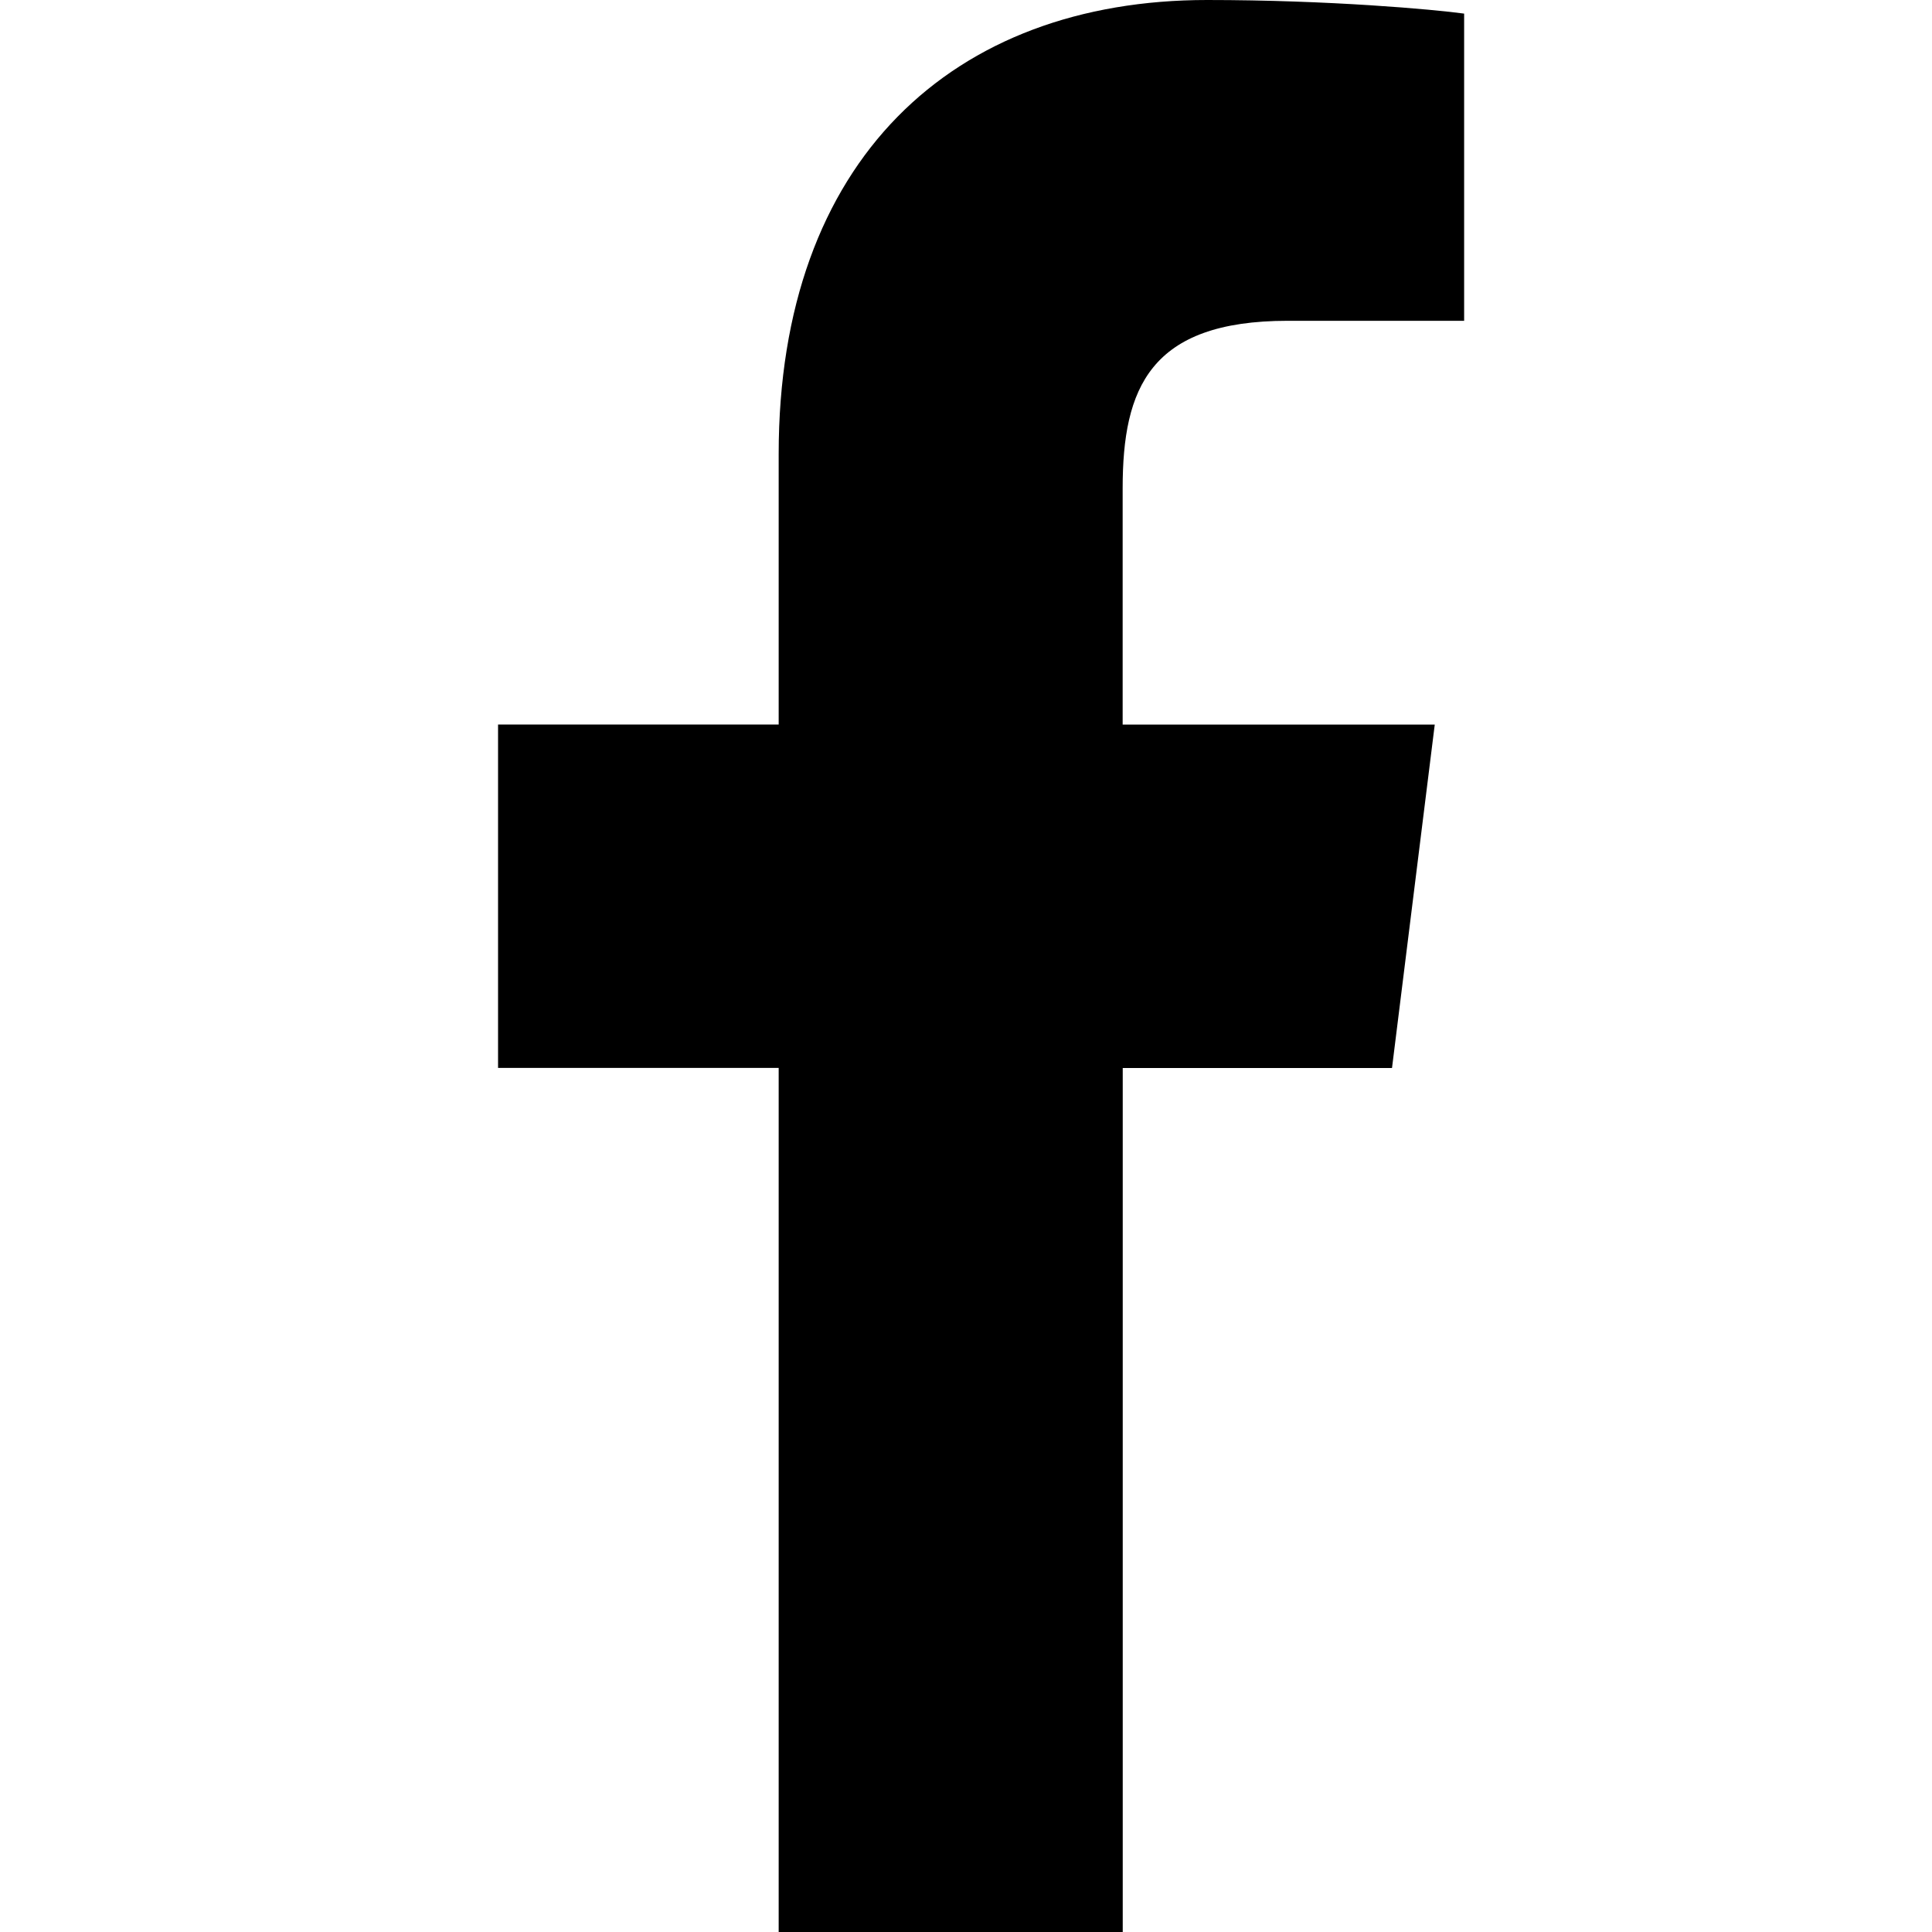
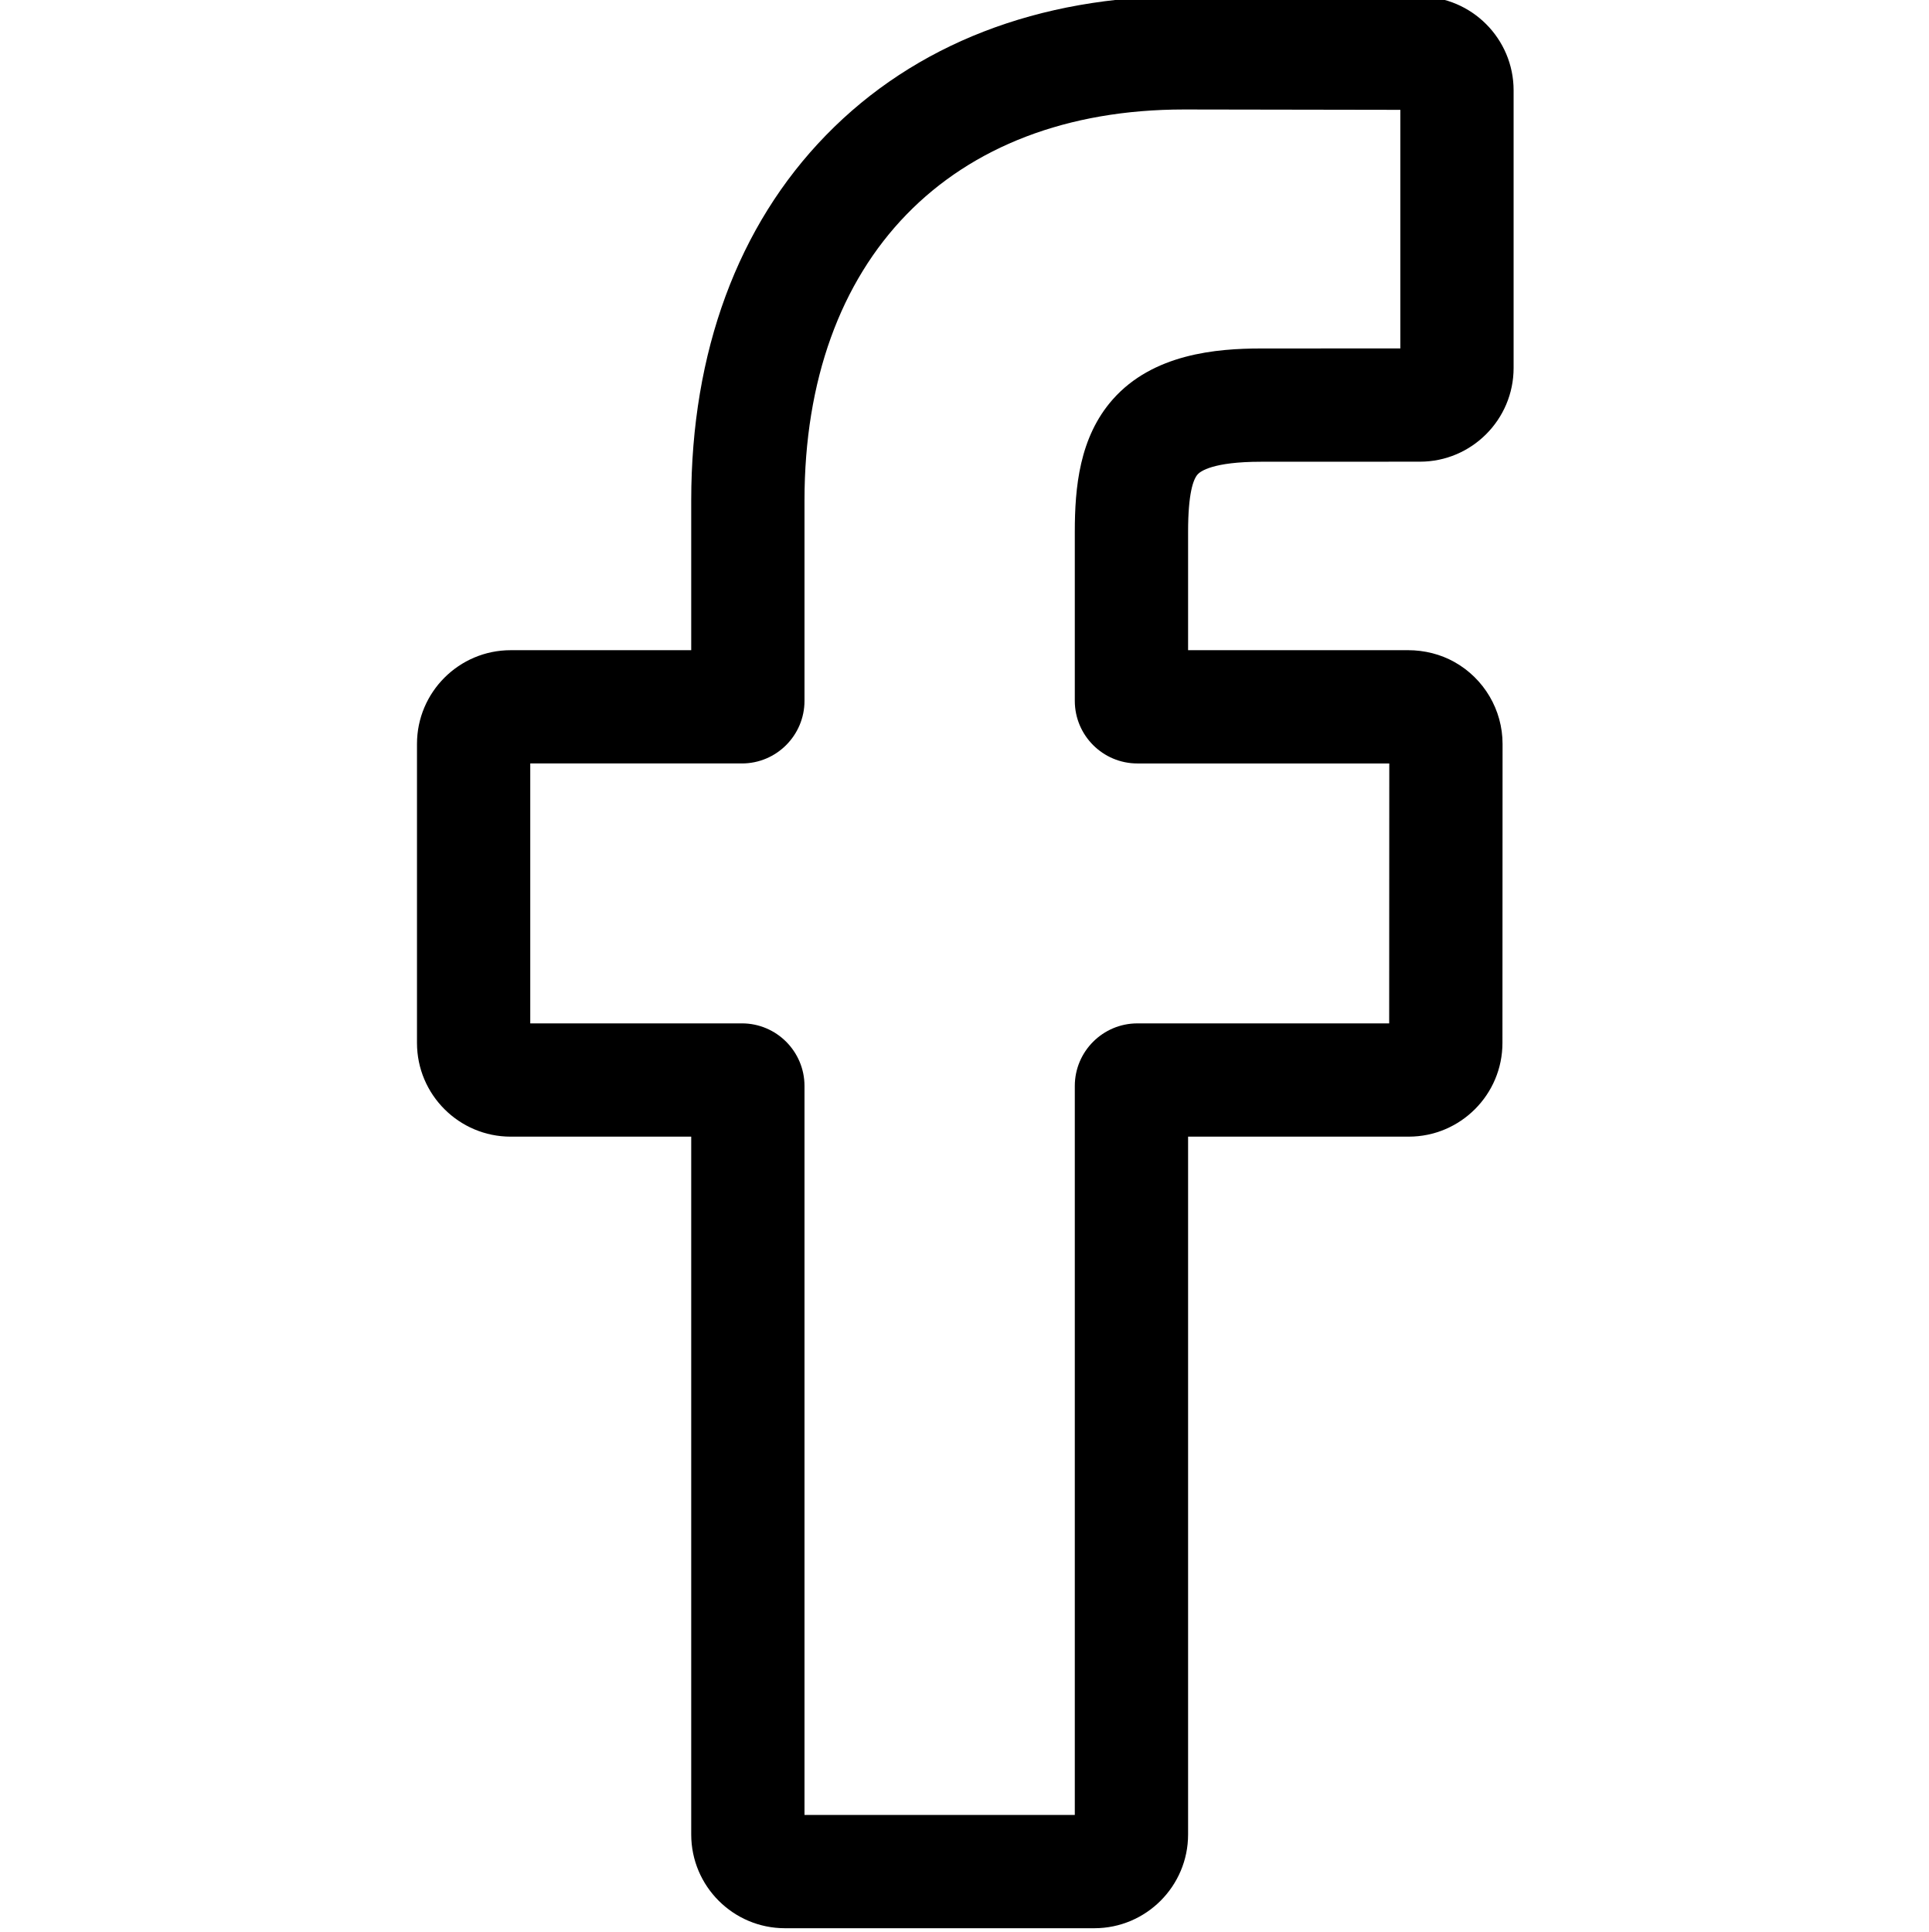
- <svg xmlns="http://www.w3.org/2000/svg" id="Bold" enable-background="new 0 0 24 24" height="512" viewBox="0 0 24 24" width="512">
-   <path d="m15.997 3.985h2.191v-3.816c-.378-.052-1.678-.169-3.192-.169-3.159 0-5.323 1.987-5.323 5.639v3.361h-3.486v4.266h3.486v10.734h4.274v-10.733h3.345l.531-4.266h-3.877v-2.939c.001-1.233.333-2.077 2.051-2.077z" />
+ <svg xmlns="http://www.w3.org/2000/svg" viewBox="-110 1 511 512">
+   <path d="m180 512h-81.992c-13.695 0-24.836-11.141-24.836-24.836v-184.938h-47.836c-13.695 0-24.836-11.145-24.836-24.836v-79.246c0-13.695 11.141-24.836 24.836-24.836h47.836v-39.684c0-39.348 12.355-72.824 35.727-96.805 23.477-24.09 56.285-36.82 94.879-36.82l62.531.102c13.672.023 24.793 11.164 24.793 24.836v73.578c0 13.695-11.137 24.836-24.828 24.836l-42.102.016c-12.84 0-16.109 2.574-16.809 3.363-1.152 1.309-2.523 5.008-2.523 15.223v31.352h58.27c4.387 0 8.637 1.082 12.289 3.121 7.879 4.402 12.777 12.727 12.777 21.723l-.031 79.246c0 13.688-11.141 24.828-24.836 24.828h-58.469v184.941c0 13.695-11.145 24.836-24.84 24.836zm-76.812-30.016h71.633v-193.195c0-9.145 7.441-16.582 16.582-16.582h66.727l.027-68.883h-66.758c-9.141 0-16.578-7.438-16.578-16.582v-44.789c0-11.727 1.191-25.062 10.043-35.086 10.695-12.117 27.551-13.516 39.301-13.516l36.922-.016v-63.227l-57.332-.094c-62.023 0-100.566 39.703-100.566 103.609v53.117c0 9.141-7.438 16.582-16.578 16.582h-56.094v68.883h56.094c9.141 0 16.578 7.438 16.578 16.582zm163.062-451.867h.004zm0 0" />
</svg>
